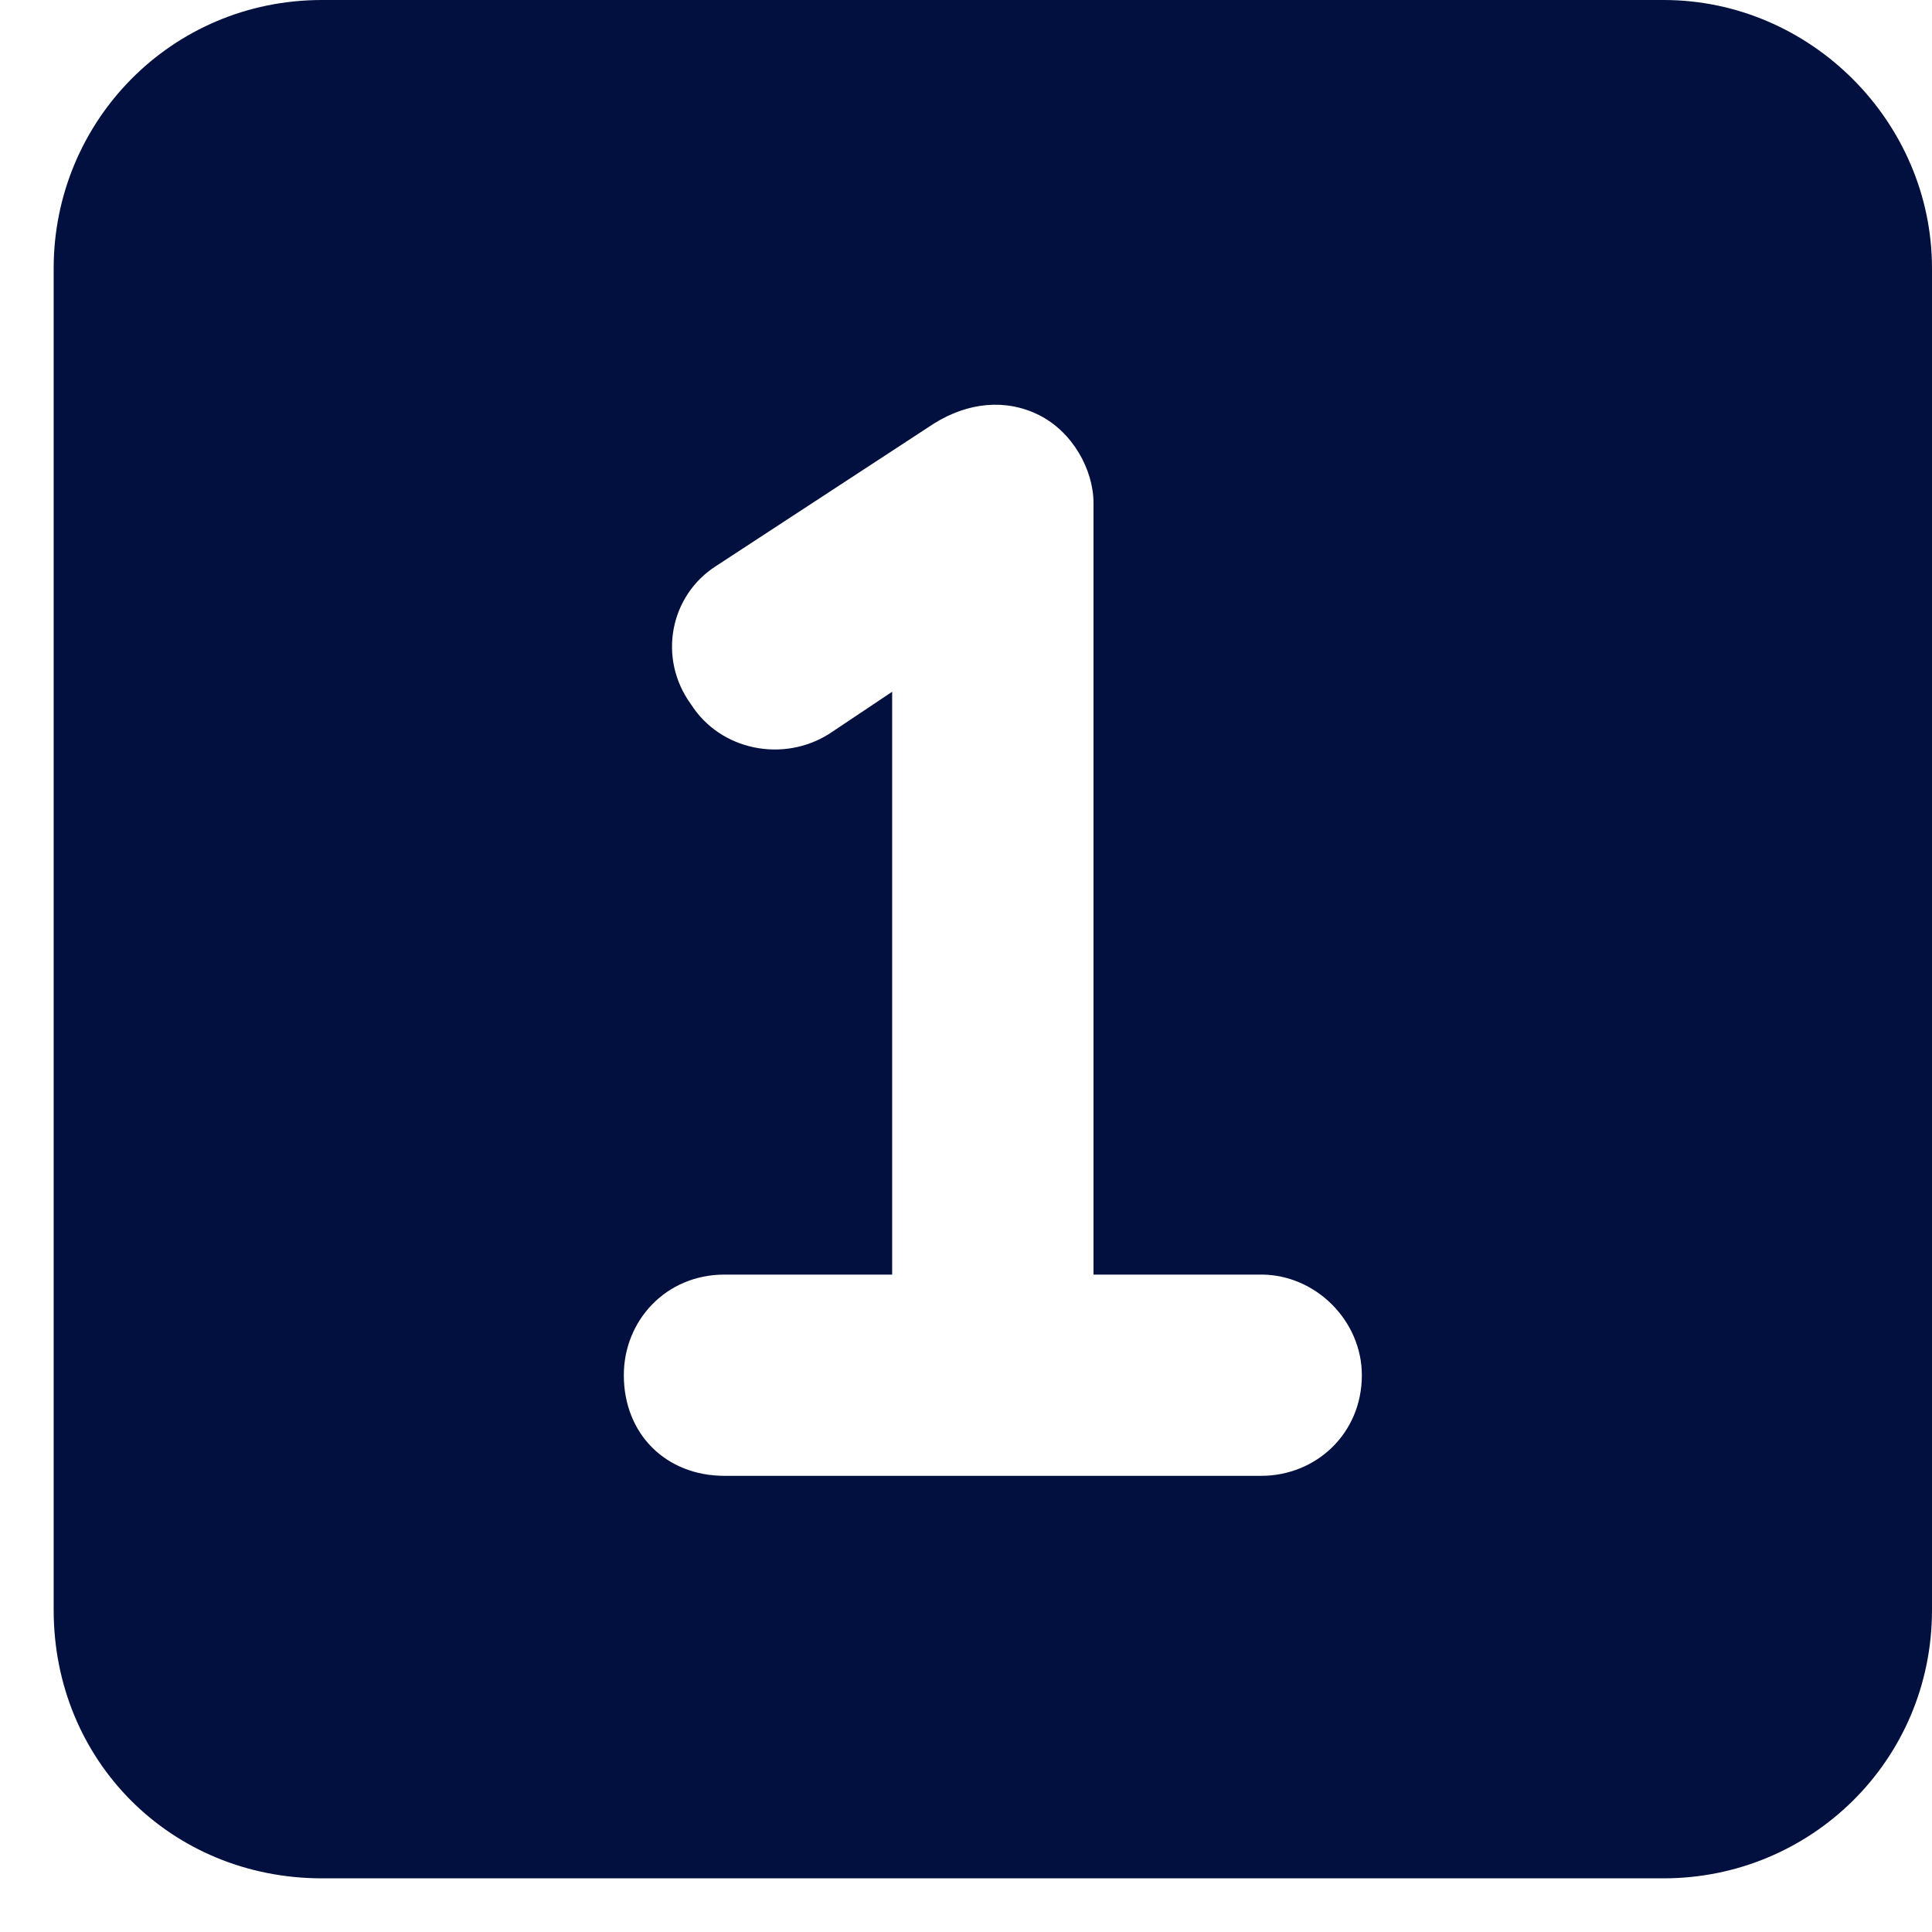
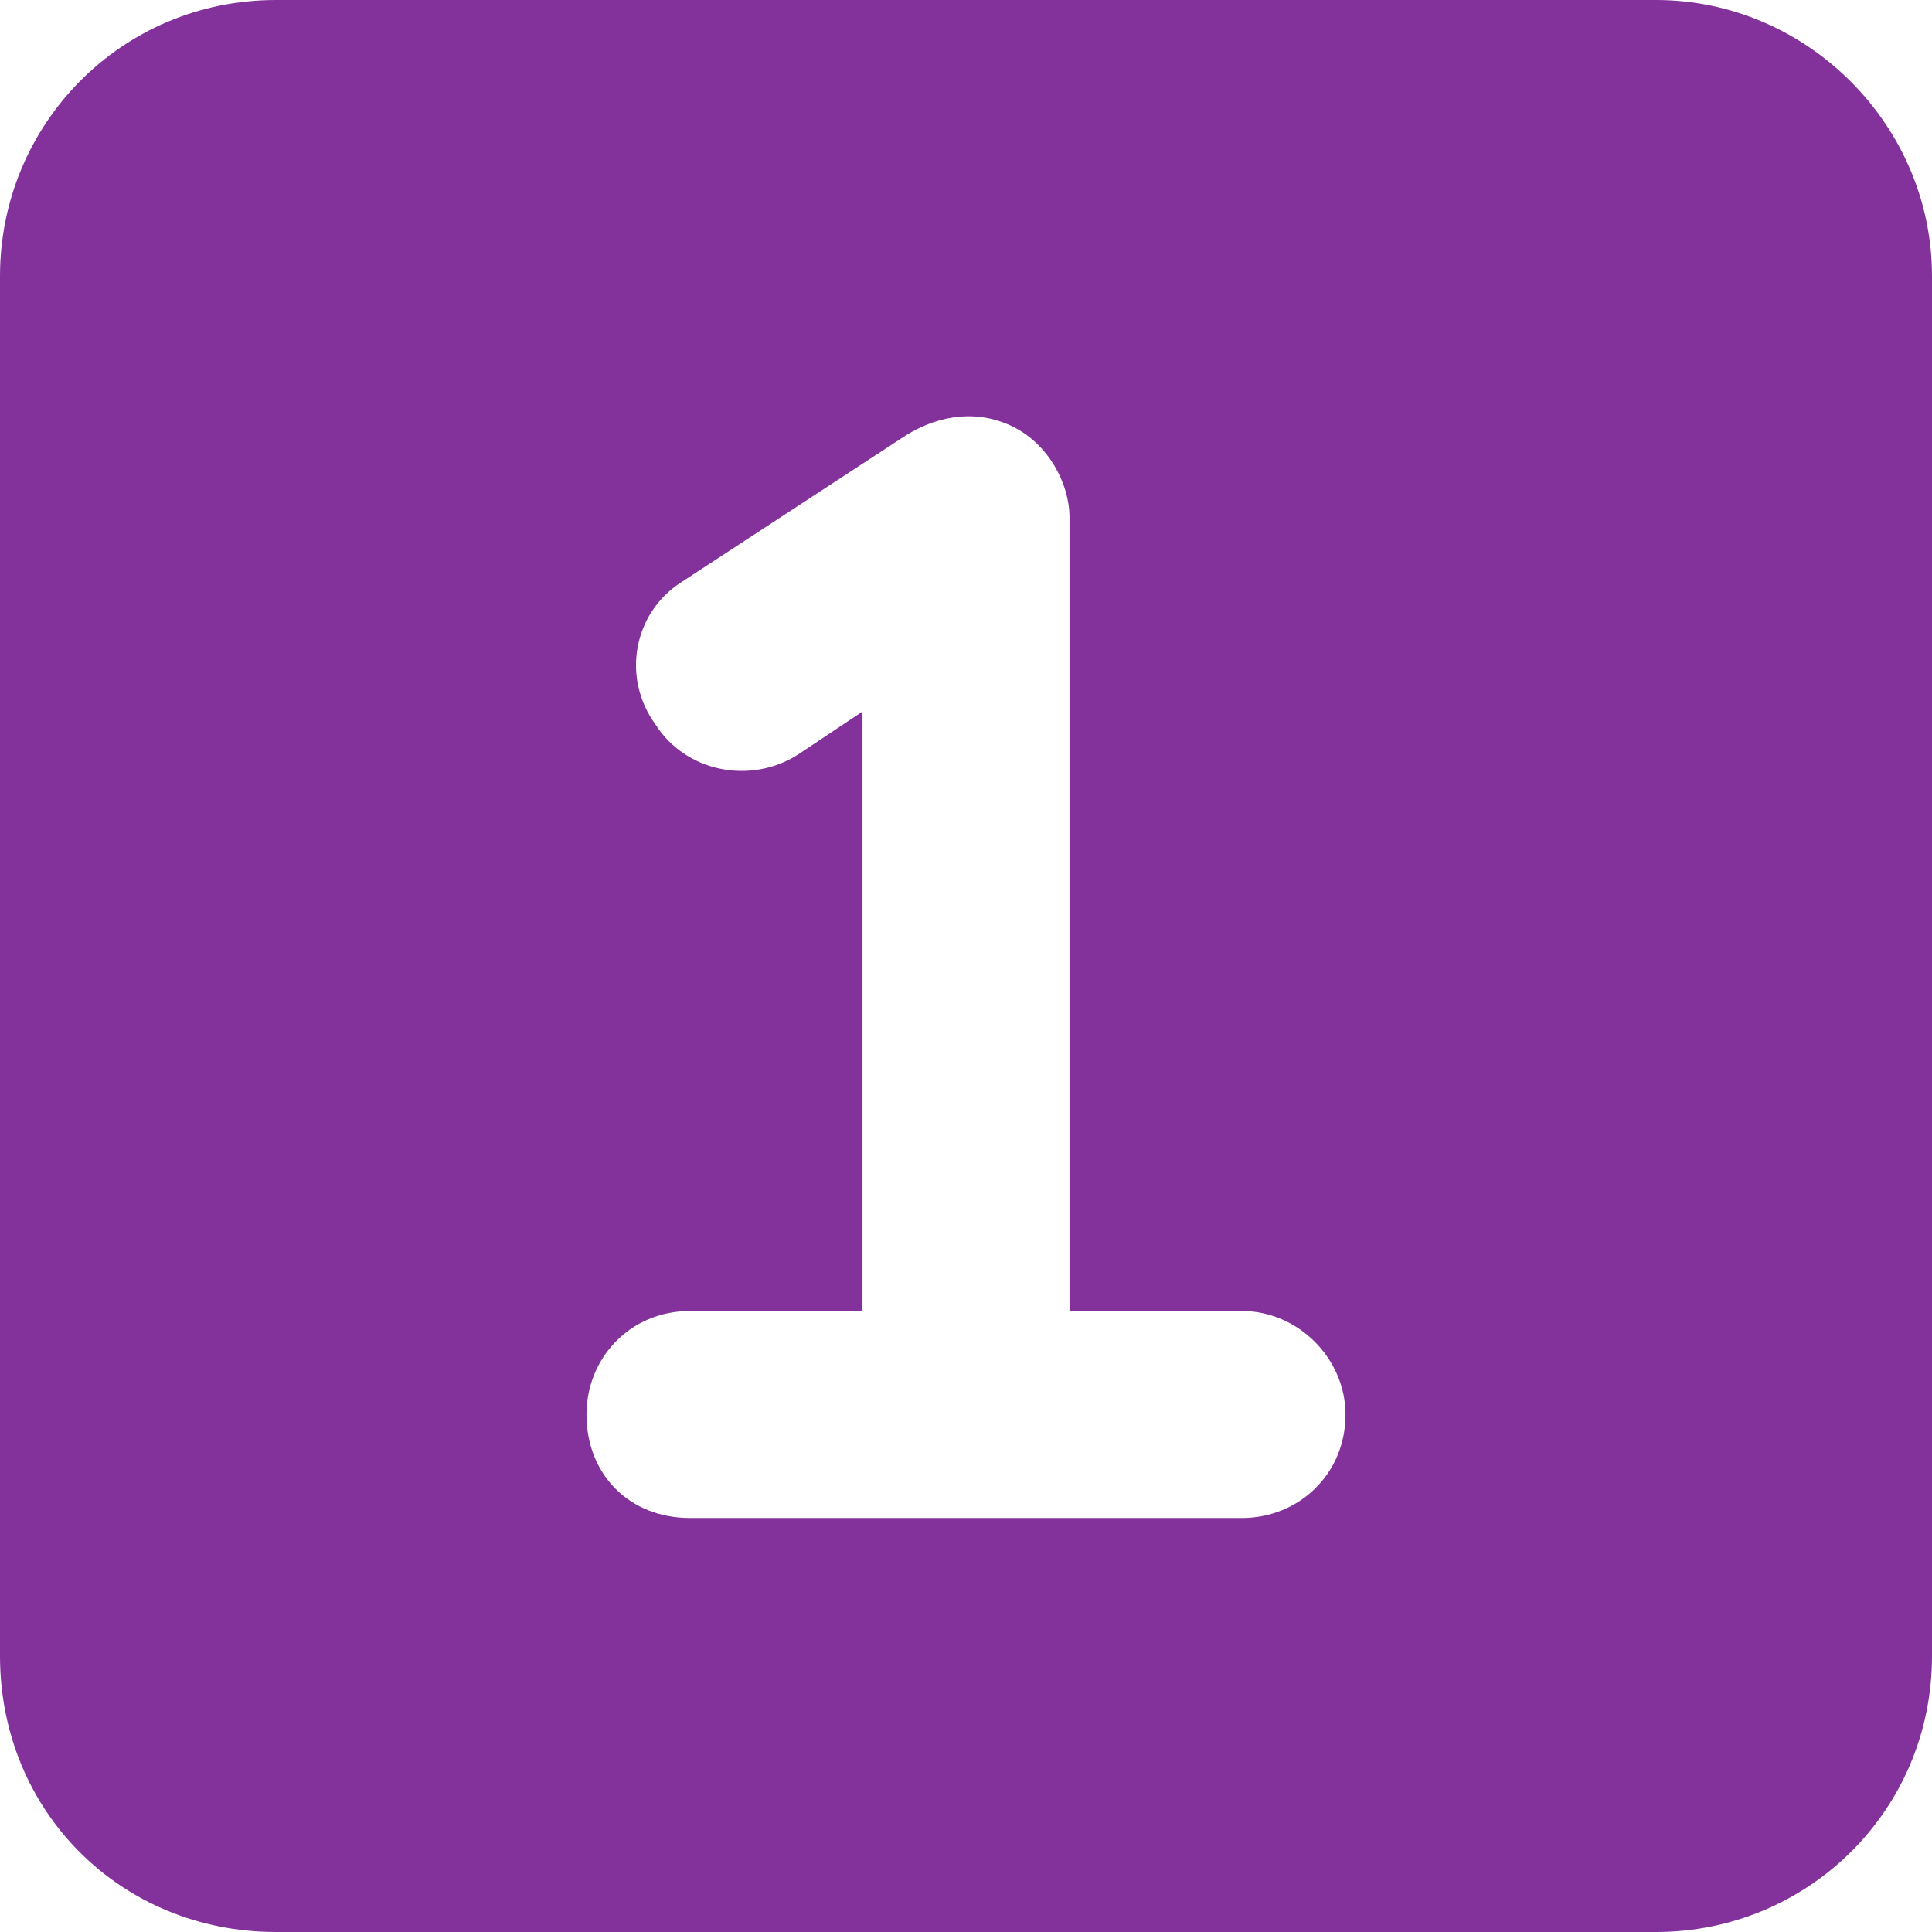
- <svg xmlns="http://www.w3.org/2000/svg" width="18" height="18" viewBox="0 0 18 18" fill="none">
-   <path d="M15.5 0C16.867 0 18 1.133 18 2.5V15C18 16.406 16.867 17.5 15.5 17.5H3C1.594 17.5 0.5 16.406 0.5 15V2.5C0.5 1.133 1.594 0 3 0H15.5ZM11.75 13.75C12.258 13.75 12.688 13.359 12.688 12.812C12.688 12.305 12.258 11.875 11.75 11.875H10.188V4.688C10.188 4.375 9.992 4.023 9.68 3.867C9.367 3.711 9.016 3.75 8.703 3.945L6.672 5.273C6.242 5.547 6.125 6.133 6.438 6.562C6.711 6.992 7.297 7.109 7.727 6.836L8.312 6.445V11.875H6.75C6.203 11.875 5.812 12.305 5.812 12.812C5.812 13.359 6.203 13.75 6.75 13.75H11.75Z" fill="#02103F" />
+ <svg xmlns="http://www.w3.org/2000/svg" width="21" height="21" viewBox="0 0 21 21" fill="none">
+   <path d="M18 0C19.641 0 21 1.359 21 3V18C21 19.688 19.641 21 18 21H3C1.312 21 0 19.688 0 18V3C0 1.359 1.312 0 3 0H18ZM13.5 16.5C14.109 16.5 14.625 16.031 14.625 15.375C14.625 14.766 14.109 14.25 13.5 14.25H11.625V5.625C11.625 5.25 11.391 4.828 11.016 4.641C10.641 4.453 10.219 4.5 9.844 4.734L7.406 6.328C6.891 6.656 6.75 7.359 7.125 7.875C7.453 8.391 8.156 8.531 8.672 8.203L9.375 7.734V14.25H7.5C6.844 14.25 6.375 14.766 6.375 15.375C6.375 16.031 6.844 16.5 7.5 16.5H13.5Z" fill="#84329B" />
</svg>
